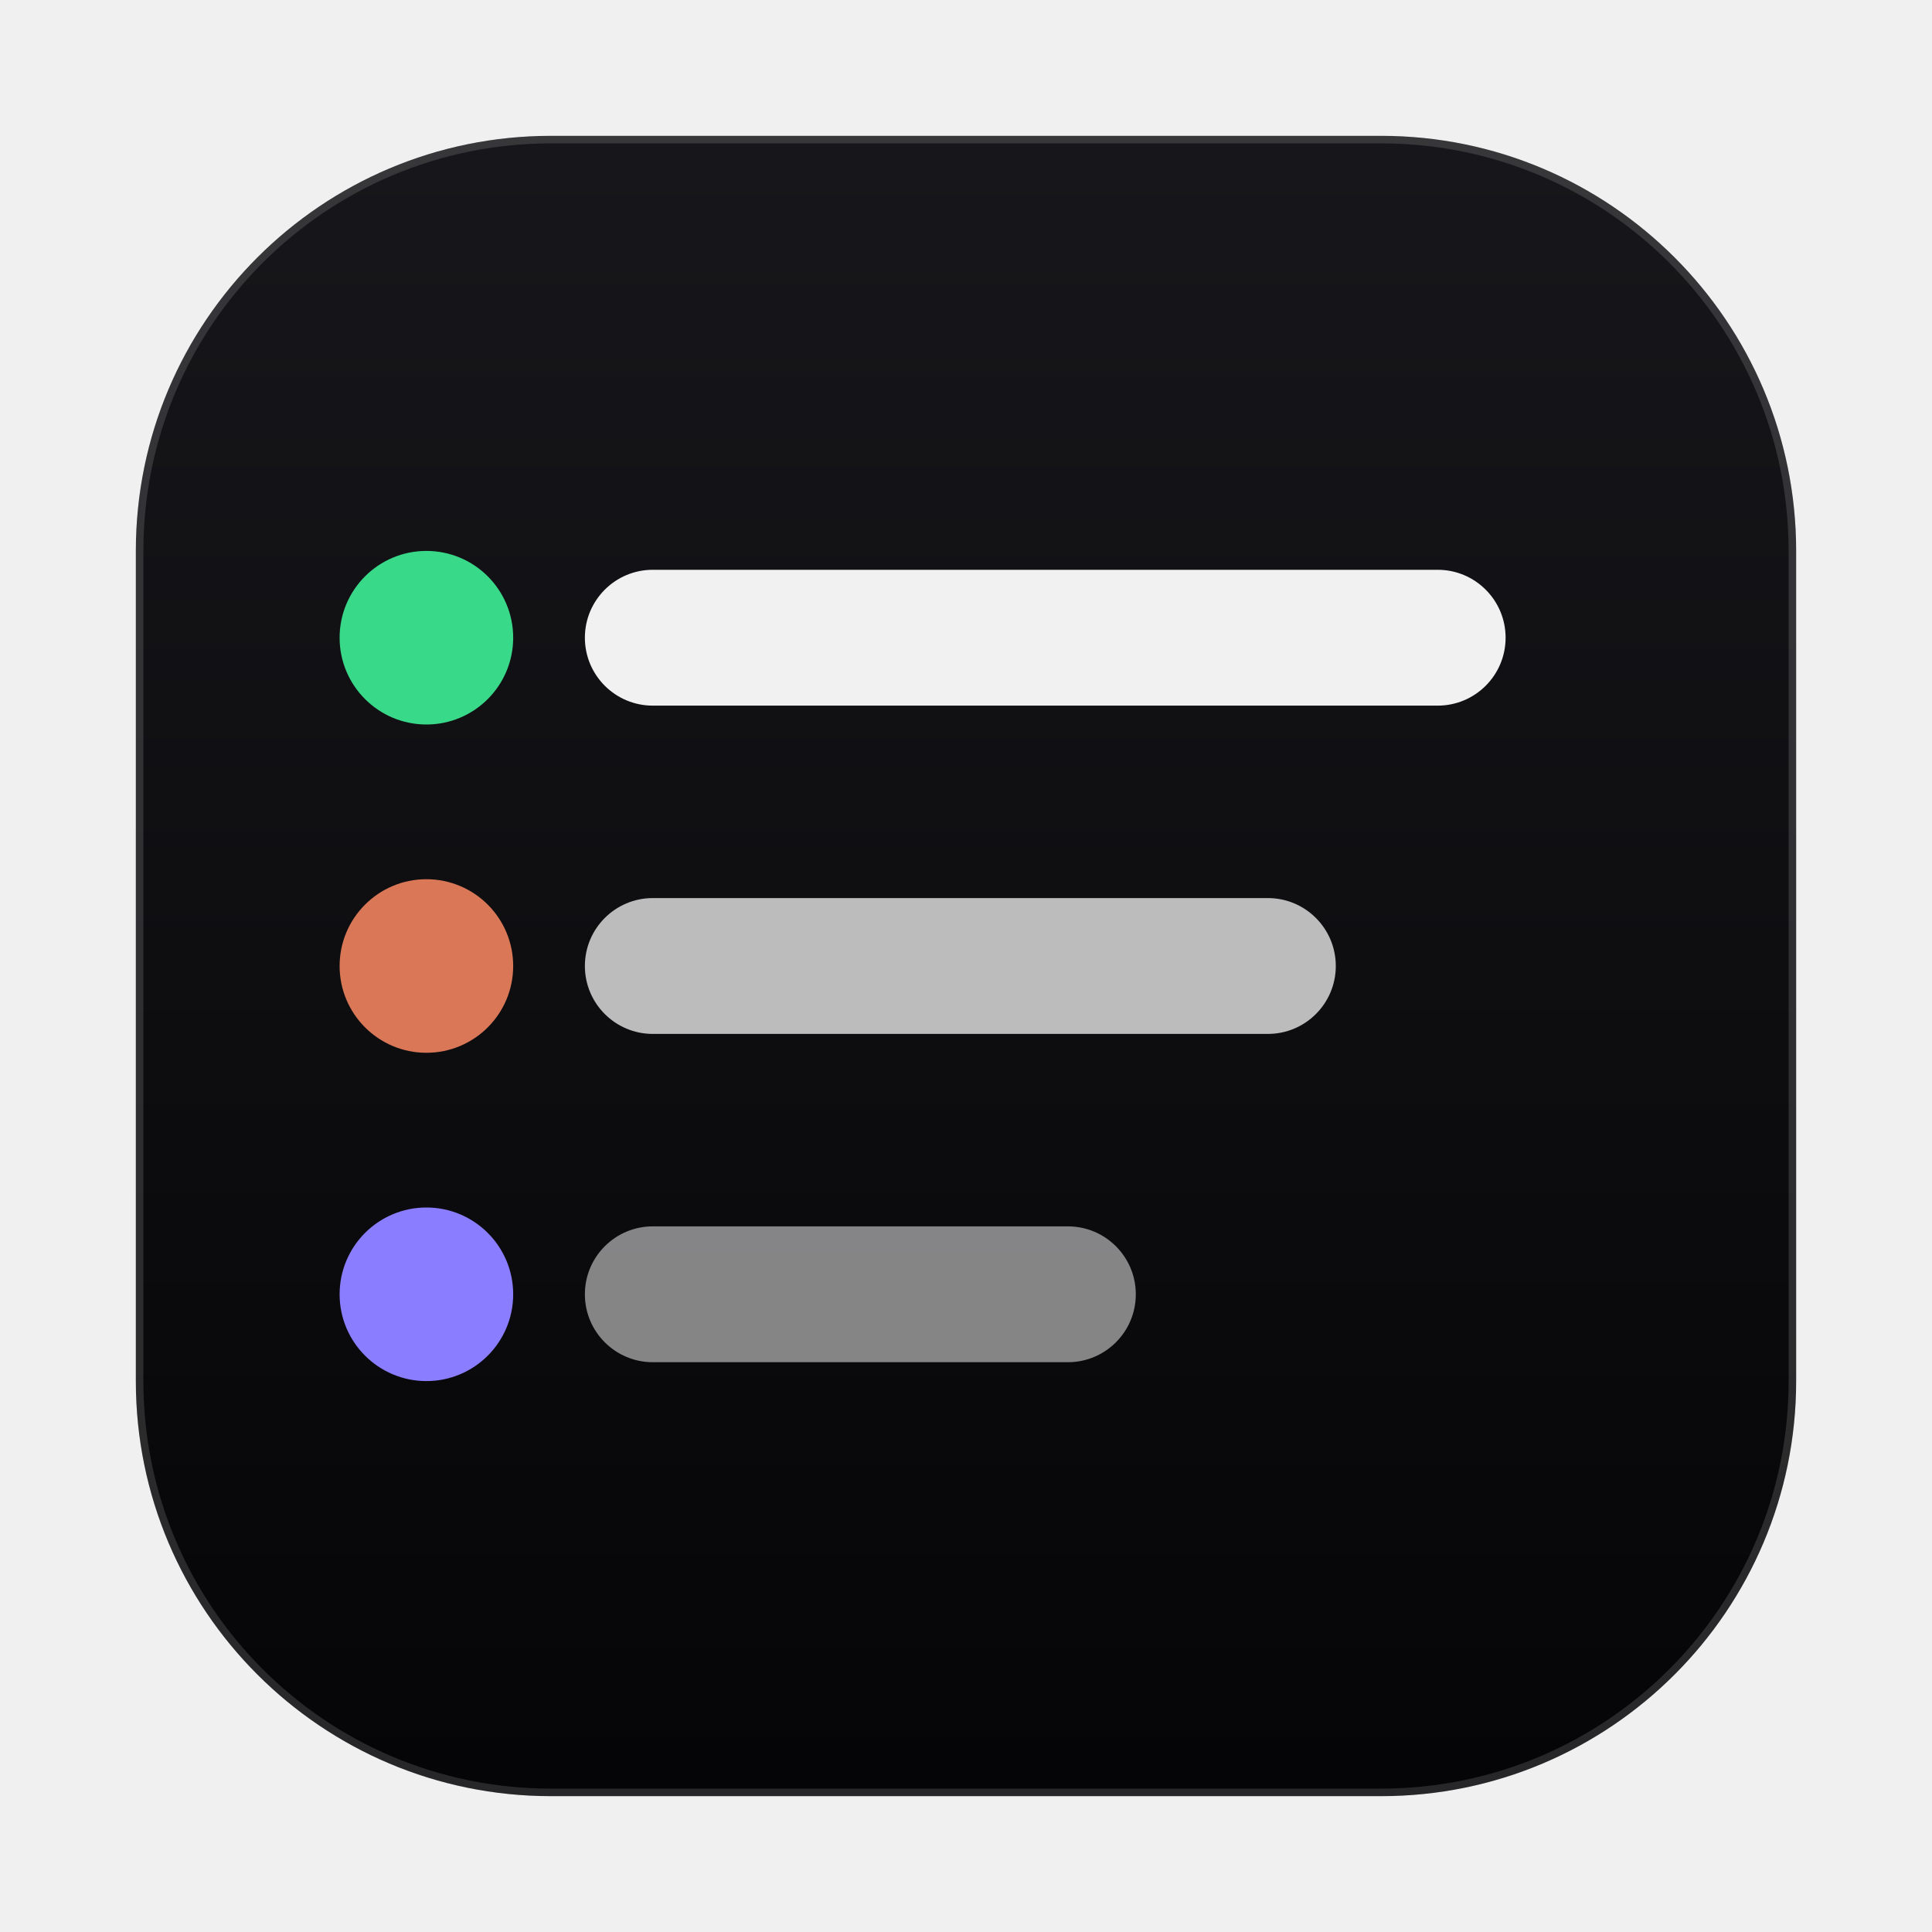
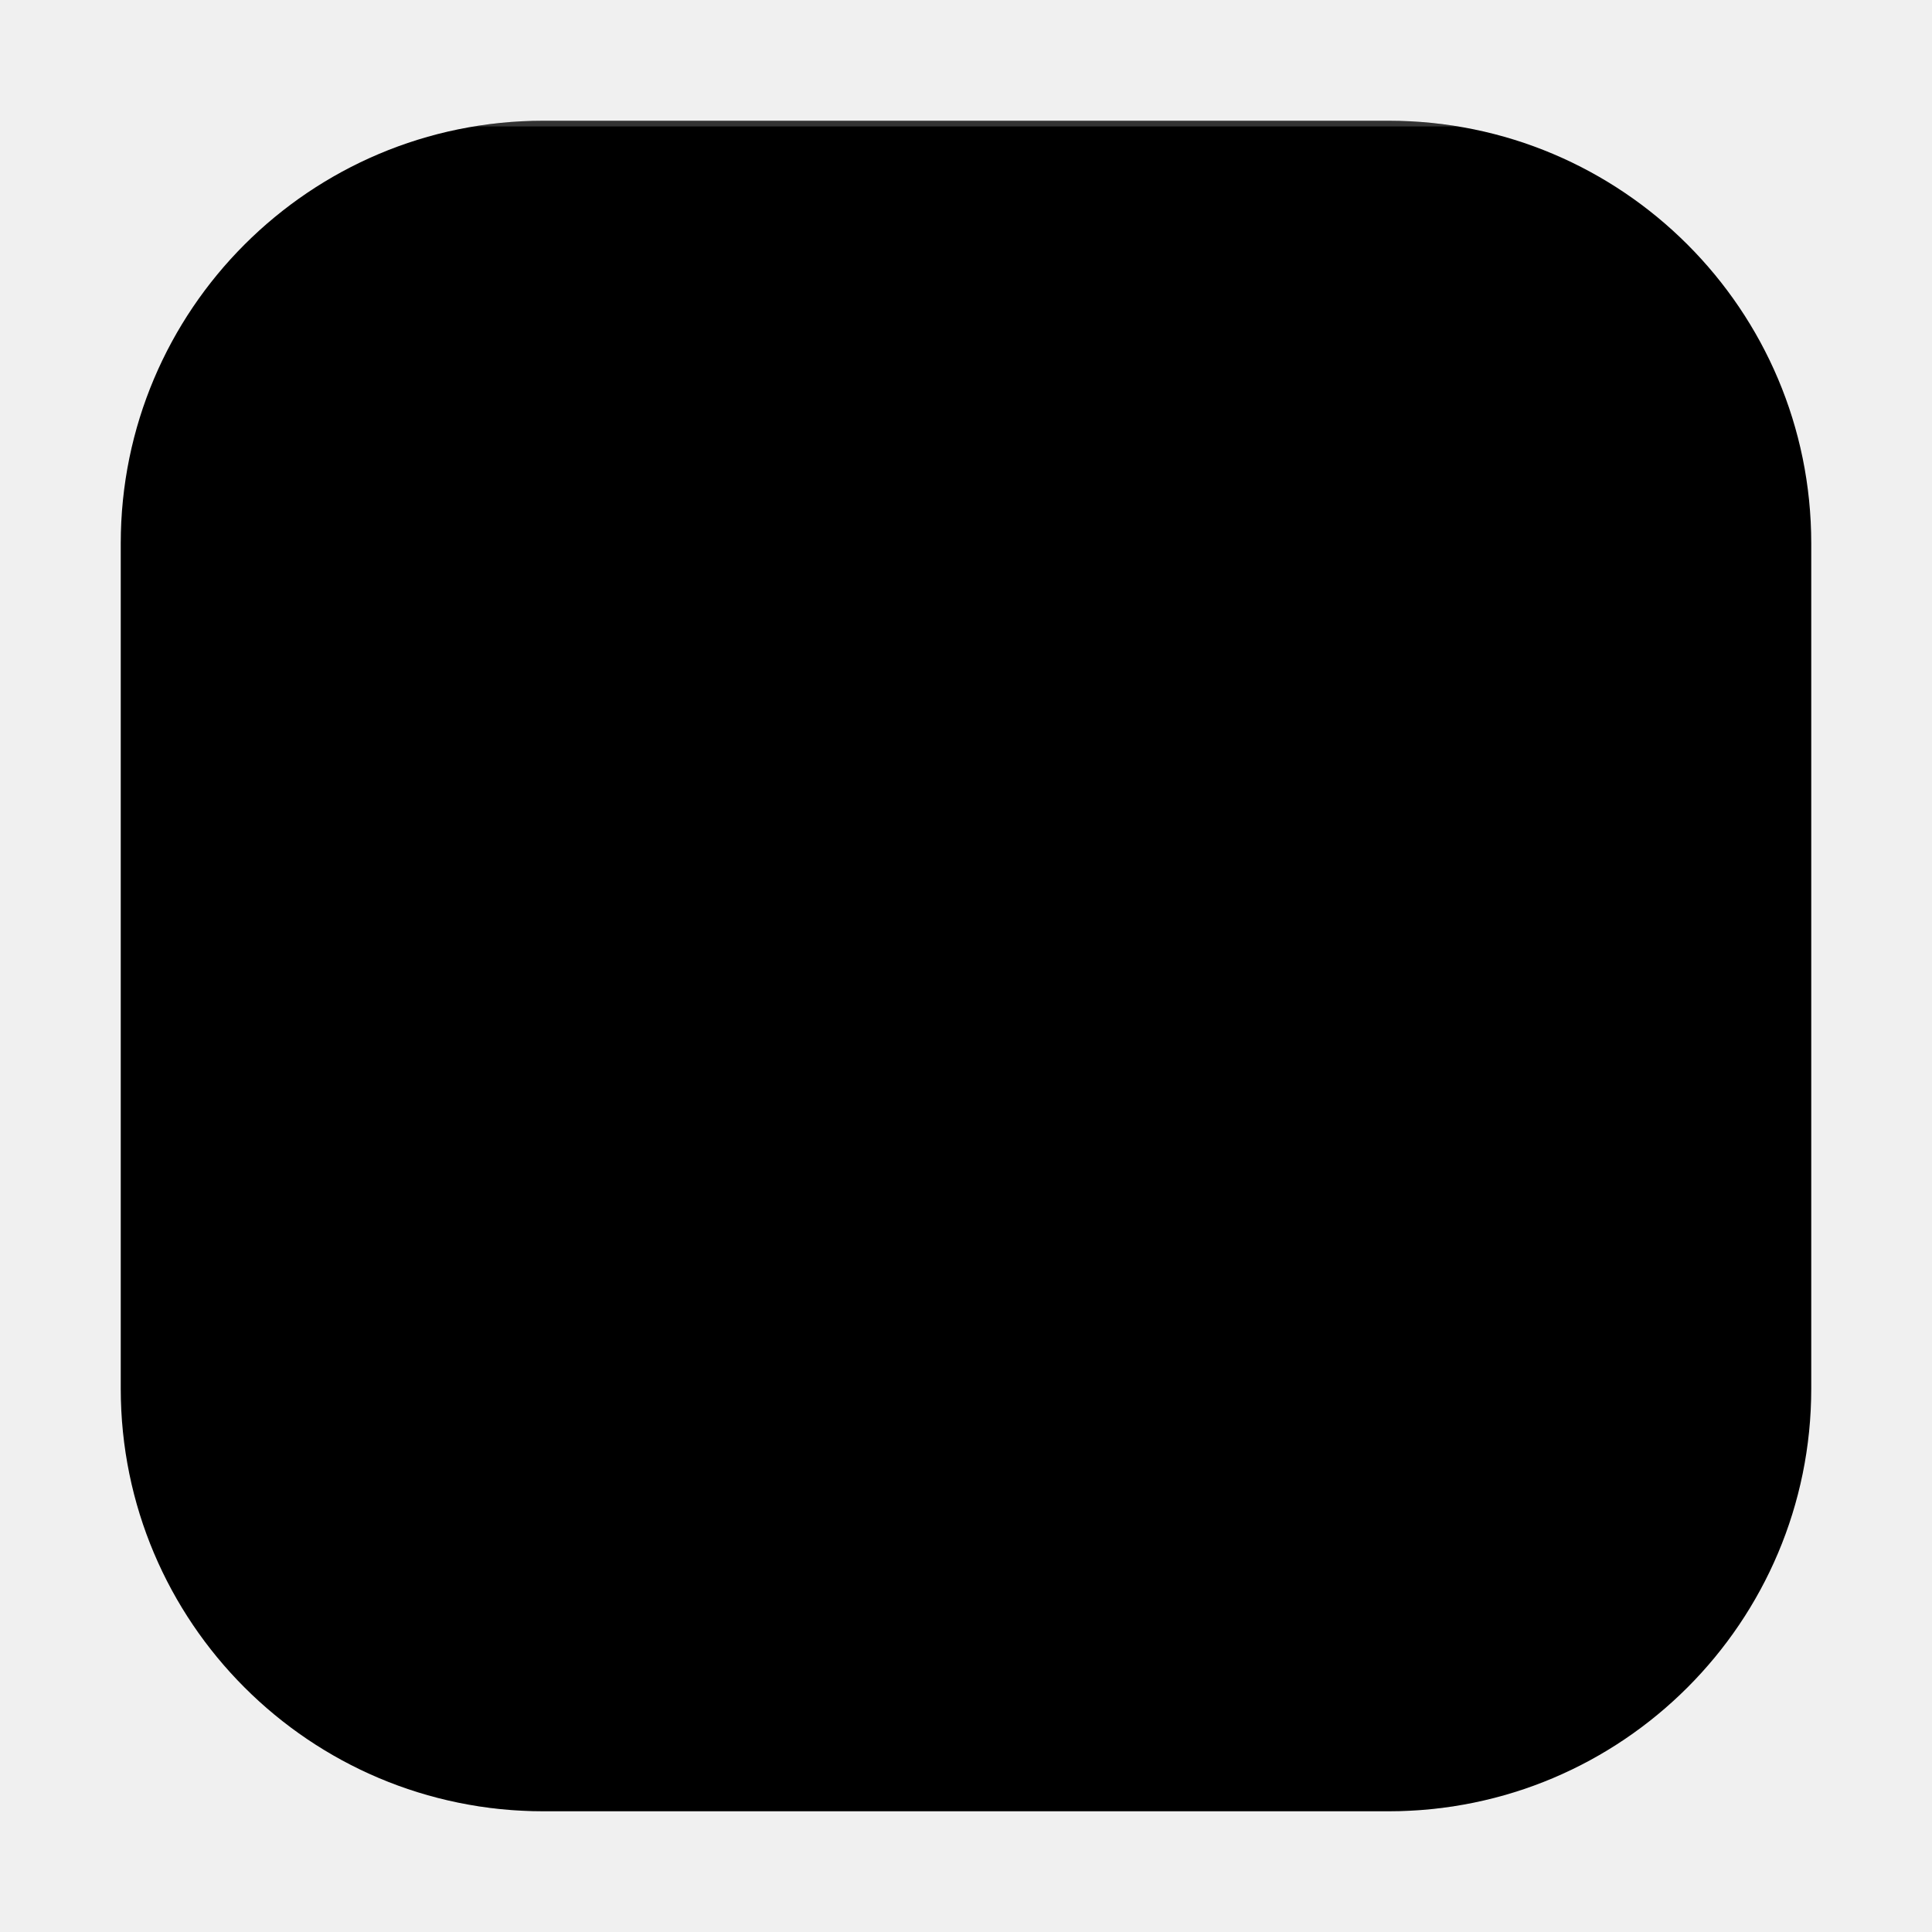
<svg xmlns="http://www.w3.org/2000/svg" width="1024" height="1024" viewBox="0 0 1024 1024">
  <defs>
-     <linearGradient id="surface" x1="0" y1="0" x2="0" y2="1">
-       <stop offset="0" stop-color="#17171b" />
-       <stop offset="1" stop-color="#050507" />
+     <linearGradient id="metallic-purple" x1="0" y1="0" x2="0" y2="1">
+       <stop offset="0" stop-color="oklch(0.60 0.18 290)" />
+       <stop offset="0.62" stop-color="oklch(0.52 0.20 290)" />
+       <stop offset="1" stop-color="oklch(0.55 0.19 290)" />
    </linearGradient>
+     <clipPath id="tile-clip">
+       <rect x="64" y="64" width="896" height="896" rx="224" />
+     </clipPath>
  </defs>
-   <rect x="72" y="72" width="880" height="880" rx="220" fill="url(#surface)" />
-   <rect x="74" y="74" width="876" height="876" rx="218" fill="none" stroke="#ffffff" stroke-opacity="0.14" stroke-width="4" />
-   <circle cx="226" cy="338" r="46" fill="#39d98a" />
-   <rect x="310" y="302" width="488" height="72" rx="36" fill="#ffffff" fill-opacity="0.94" />
-   <circle cx="226" cy="512" r="46" fill="#d97757" />
-   <rect x="310" y="476" width="398" height="72" rx="36" fill="#ffffff" fill-opacity="0.72" />
-   <circle cx="226" cy="686" r="46" fill="#8a7dff" />
-   <rect x="310" y="650" width="292" height="72" rx="36" fill="#ffffff" fill-opacity="0.50" />
+   <rect x="64" y="64" width="896" height="896" rx="224" fill="url(#metallic-purple)" />
+   <g clip-path="url(#tile-clip)">
+     <path d="M65 65h894" fill="none" stroke="white" stroke-opacity="0.2" stroke-width="4" />
+     <path d="M65 959h894" fill="none" stroke="black" stroke-opacity="0.2" stroke-width="4" />
+   </g>
+   <rect x="66" y="66" width="892" height="892" rx="222" fill="none" stroke="oklch(0.50 0.15 290)" stroke-width="4" />
+   <g transform="translate(200 200) scale(26)" fill="none" stroke="oklch(0.95 0.01 290)" stroke-width="1.25" stroke-linecap="round" stroke-linejoin="round">
+     <path d="M21 9V6a2 2 0 0 0-2-2H4a2 2 0 0 0-2 2v10c0 1.1.9 2 2 2h4" />
+     <rect width="10" height="7" x="12" y="13" rx="2" />
+   </g>
</svg>
